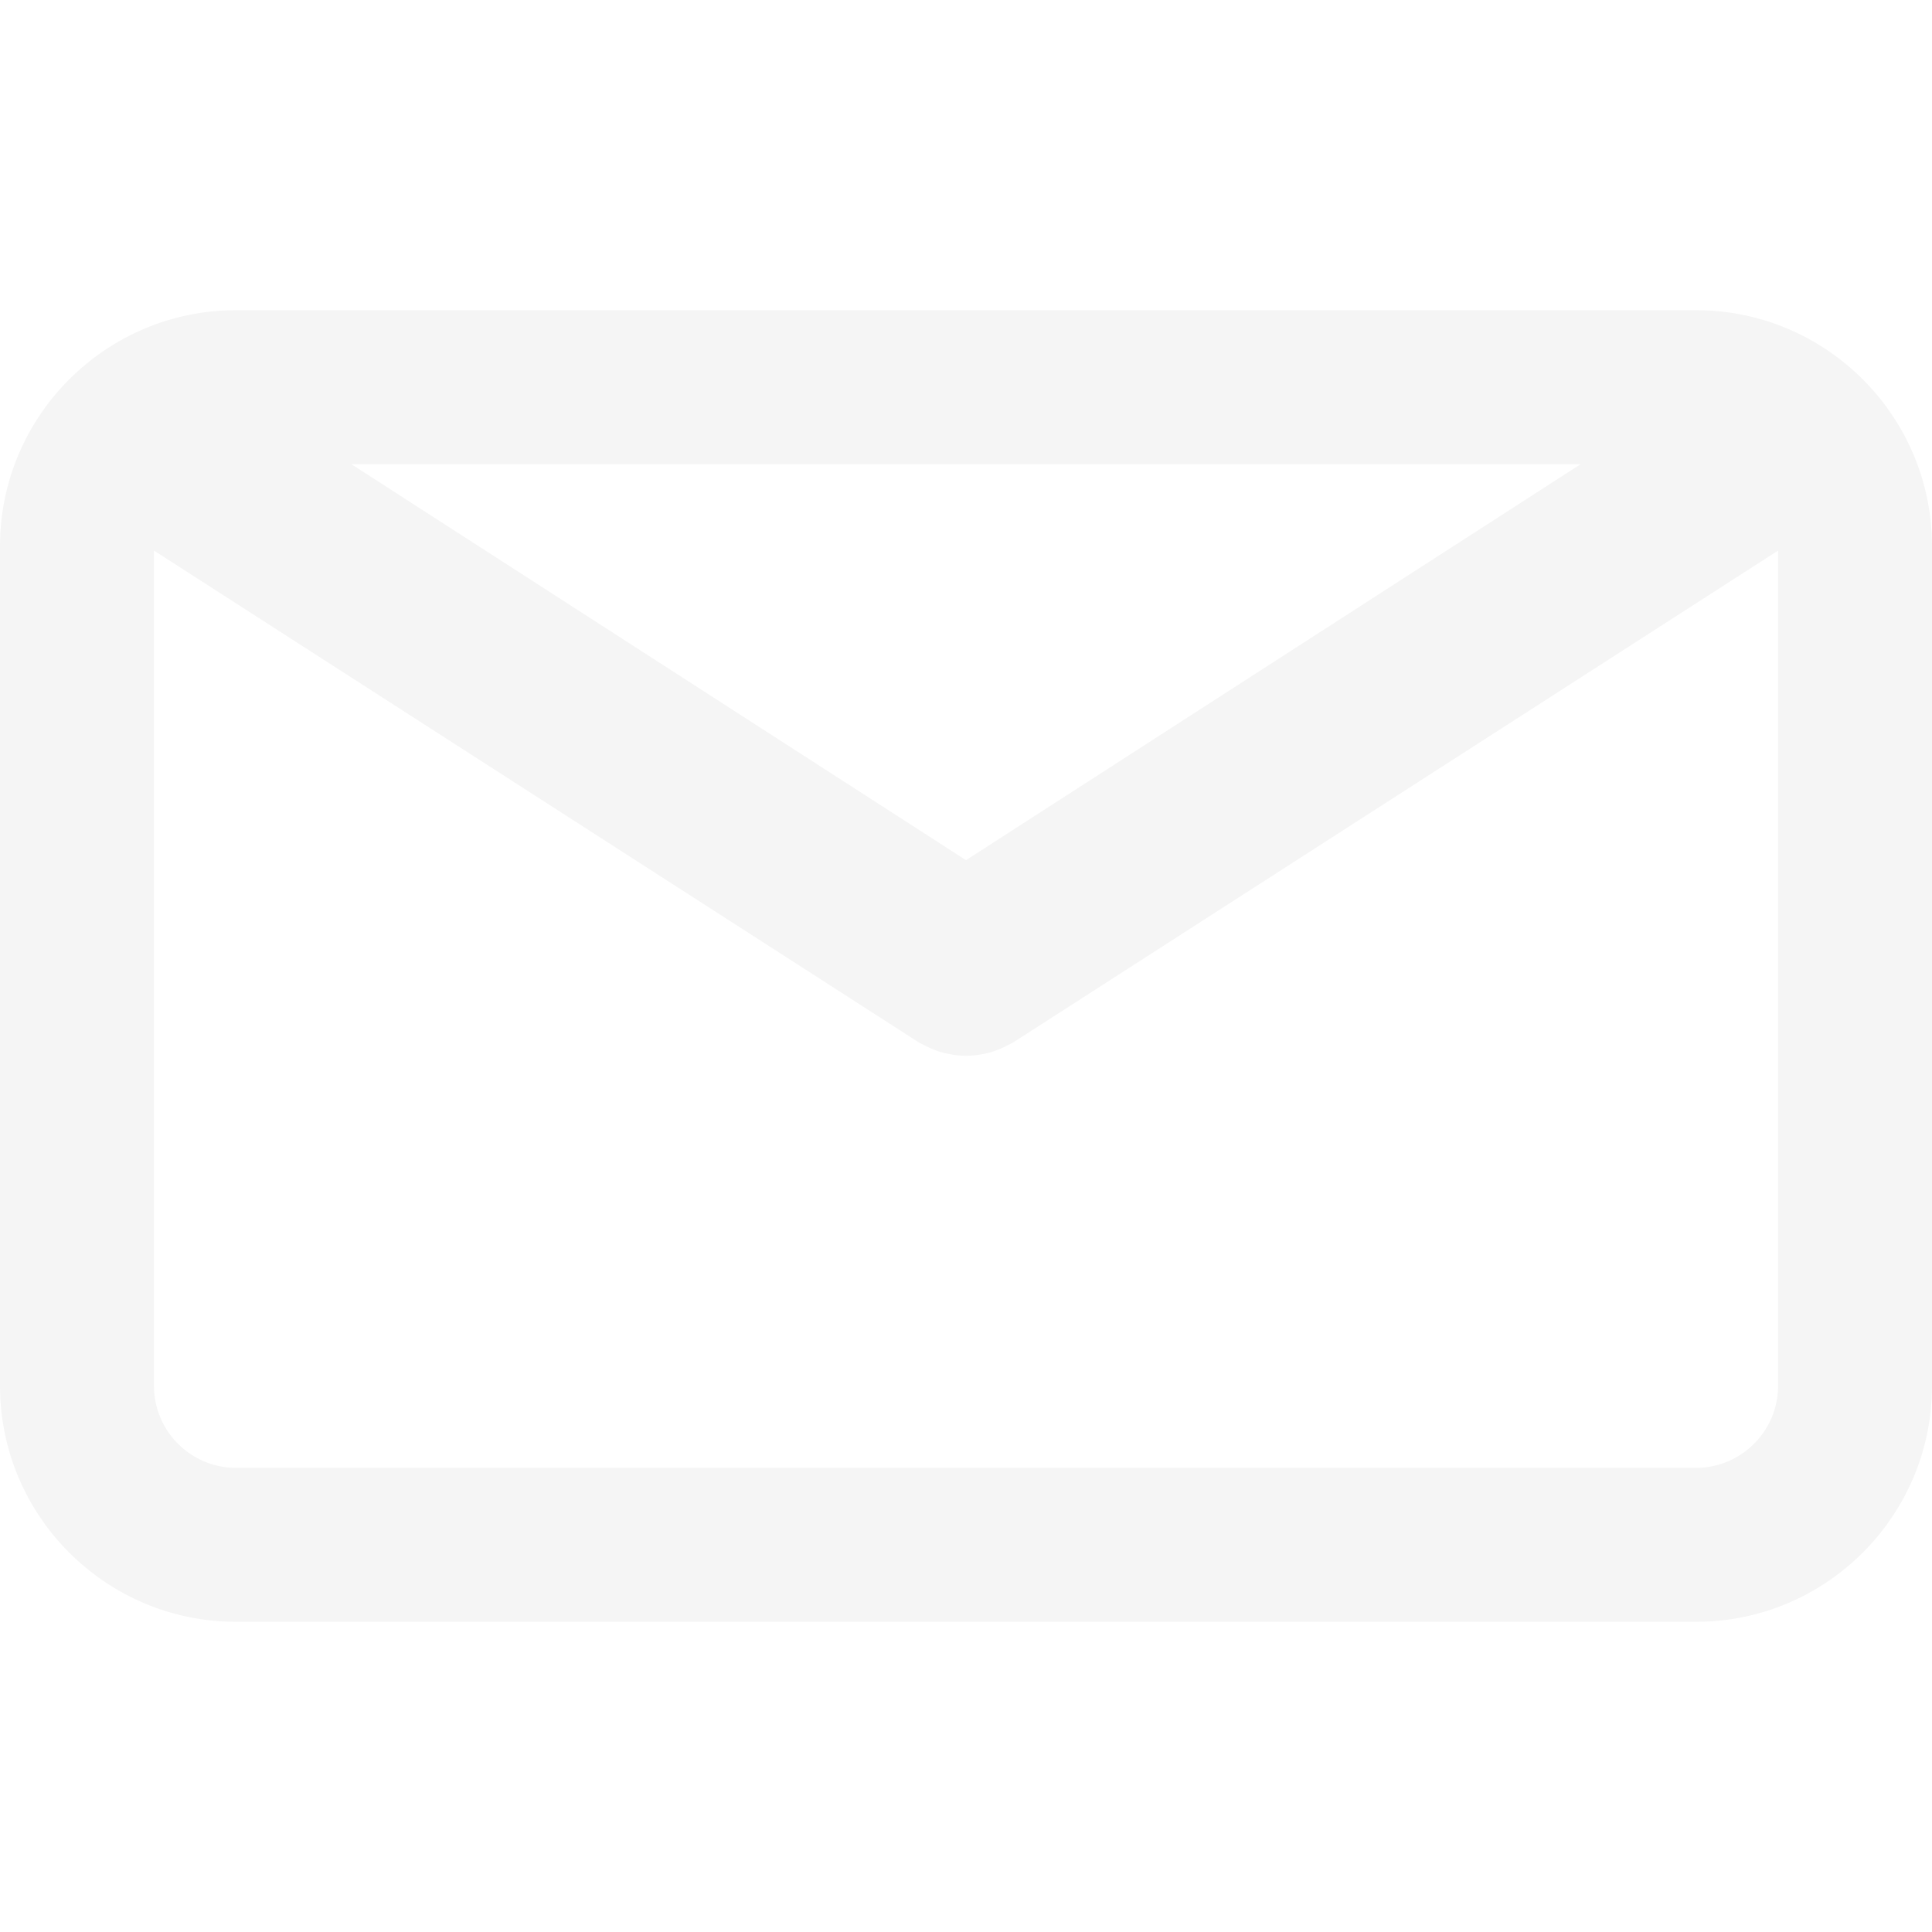
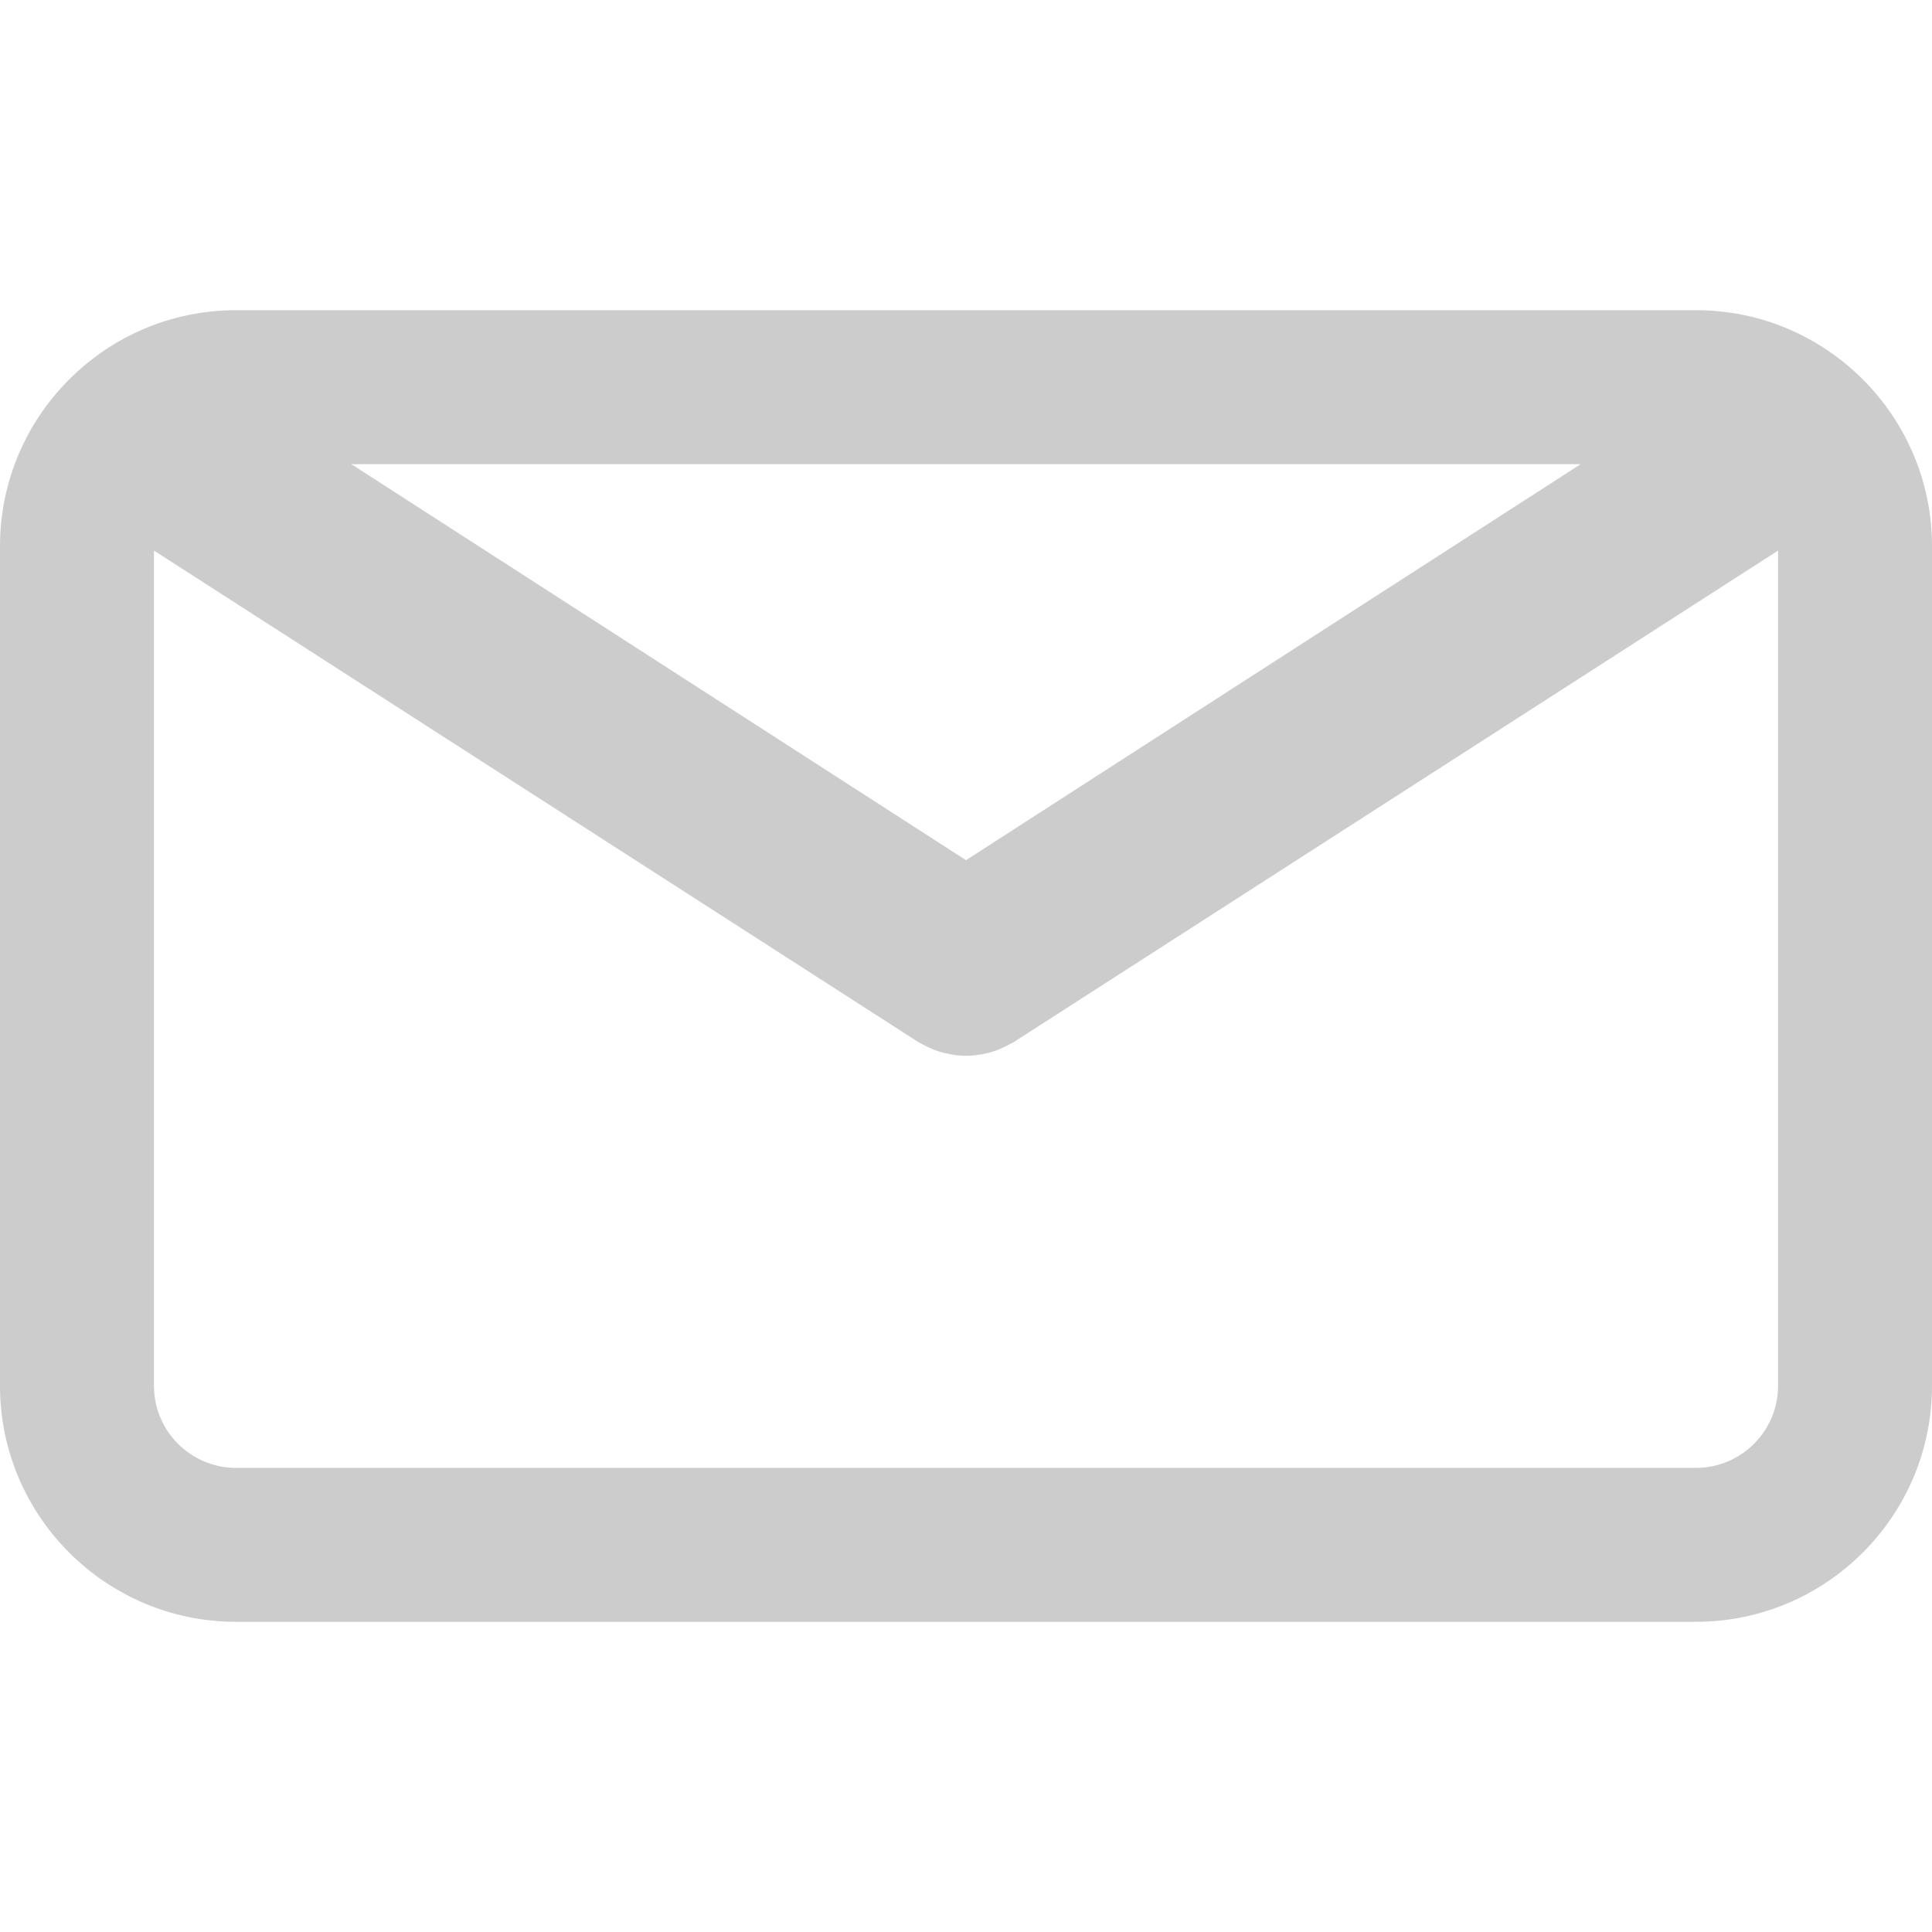
<svg xmlns="http://www.w3.org/2000/svg" version="1.1" id="Capa_1" x="0px" y="0px" viewBox="0 0 75.294 75.294" style="enable-background:new 0 0 75.294 75.294;" xml:space="preserve">
  <g>
-     <path fill="#f5f5f5" d="M66.097,12.089h-56.9C4.126,12.089,0,16.215,0,21.286v32.722c0,5.071,4.126,9.197,9.197,9.197h56.9   c5.071,0,9.197-4.126,9.197-9.197V21.287C75.295,16.215,71.169,12.089,66.097,12.089z M61.603,18.089L37.647,33.523L13.691,18.089   H61.603z M66.097,57.206h-56.9C7.434,57.206,6,55.771,6,54.009V21.457l29.796,19.16c0.04,0.025,0.083,0.042,0.124,0.065   c0.043,0.024,0.087,0.047,0.131,0.069c0.231,0.119,0.469,0.215,0.712,0.278c0.025,0.007,0.05,0.01,0.075,0.016   c0.267,0.063,0.537,0.102,0.807,0.102c0.001,0,0.002,0,0.002,0c0.002,0,0.003,0,0.004,0c0.27,0,0.54-0.038,0.807-0.102   c0.025-0.006,0.05-0.009,0.075-0.016c0.243-0.063,0.48-0.159,0.712-0.278c0.044-0.022,0.088-0.045,0.131-0.069   c0.041-0.023,0.084-0.04,0.124-0.065l29.796-19.16v32.551C69.295,55.771,67.86,57.206,66.097,57.206z" />
+     <path fill="#ccc" d="M66.097,12.089h-56.9C4.126,12.089,0,16.215,0,21.286v32.722c0,5.071,4.126,9.197,9.197,9.197h56.9   c5.071,0,9.197-4.126,9.197-9.197V21.287C75.295,16.215,71.169,12.089,66.097,12.089z M61.603,18.089L37.647,33.523L13.691,18.089   H61.603z M66.097,57.206h-56.9C7.434,57.206,6,55.771,6,54.009V21.457l29.796,19.16c0.04,0.025,0.083,0.042,0.124,0.065   c0.043,0.024,0.087,0.047,0.131,0.069c0.231,0.119,0.469,0.215,0.712,0.278c0.025,0.007,0.05,0.01,0.075,0.016   c0.267,0.063,0.537,0.102,0.807,0.102c0.001,0,0.002,0,0.002,0c0.002,0,0.003,0,0.004,0c0.27,0,0.54-0.038,0.807-0.102   c0.025-0.006,0.05-0.009,0.075-0.016c0.243-0.063,0.48-0.159,0.712-0.278c0.044-0.022,0.088-0.045,0.131-0.069   c0.041-0.023,0.084-0.04,0.124-0.065l29.796-19.16v32.551C69.295,55.771,67.86,57.206,66.097,57.206z" />
  </g>
</svg>
